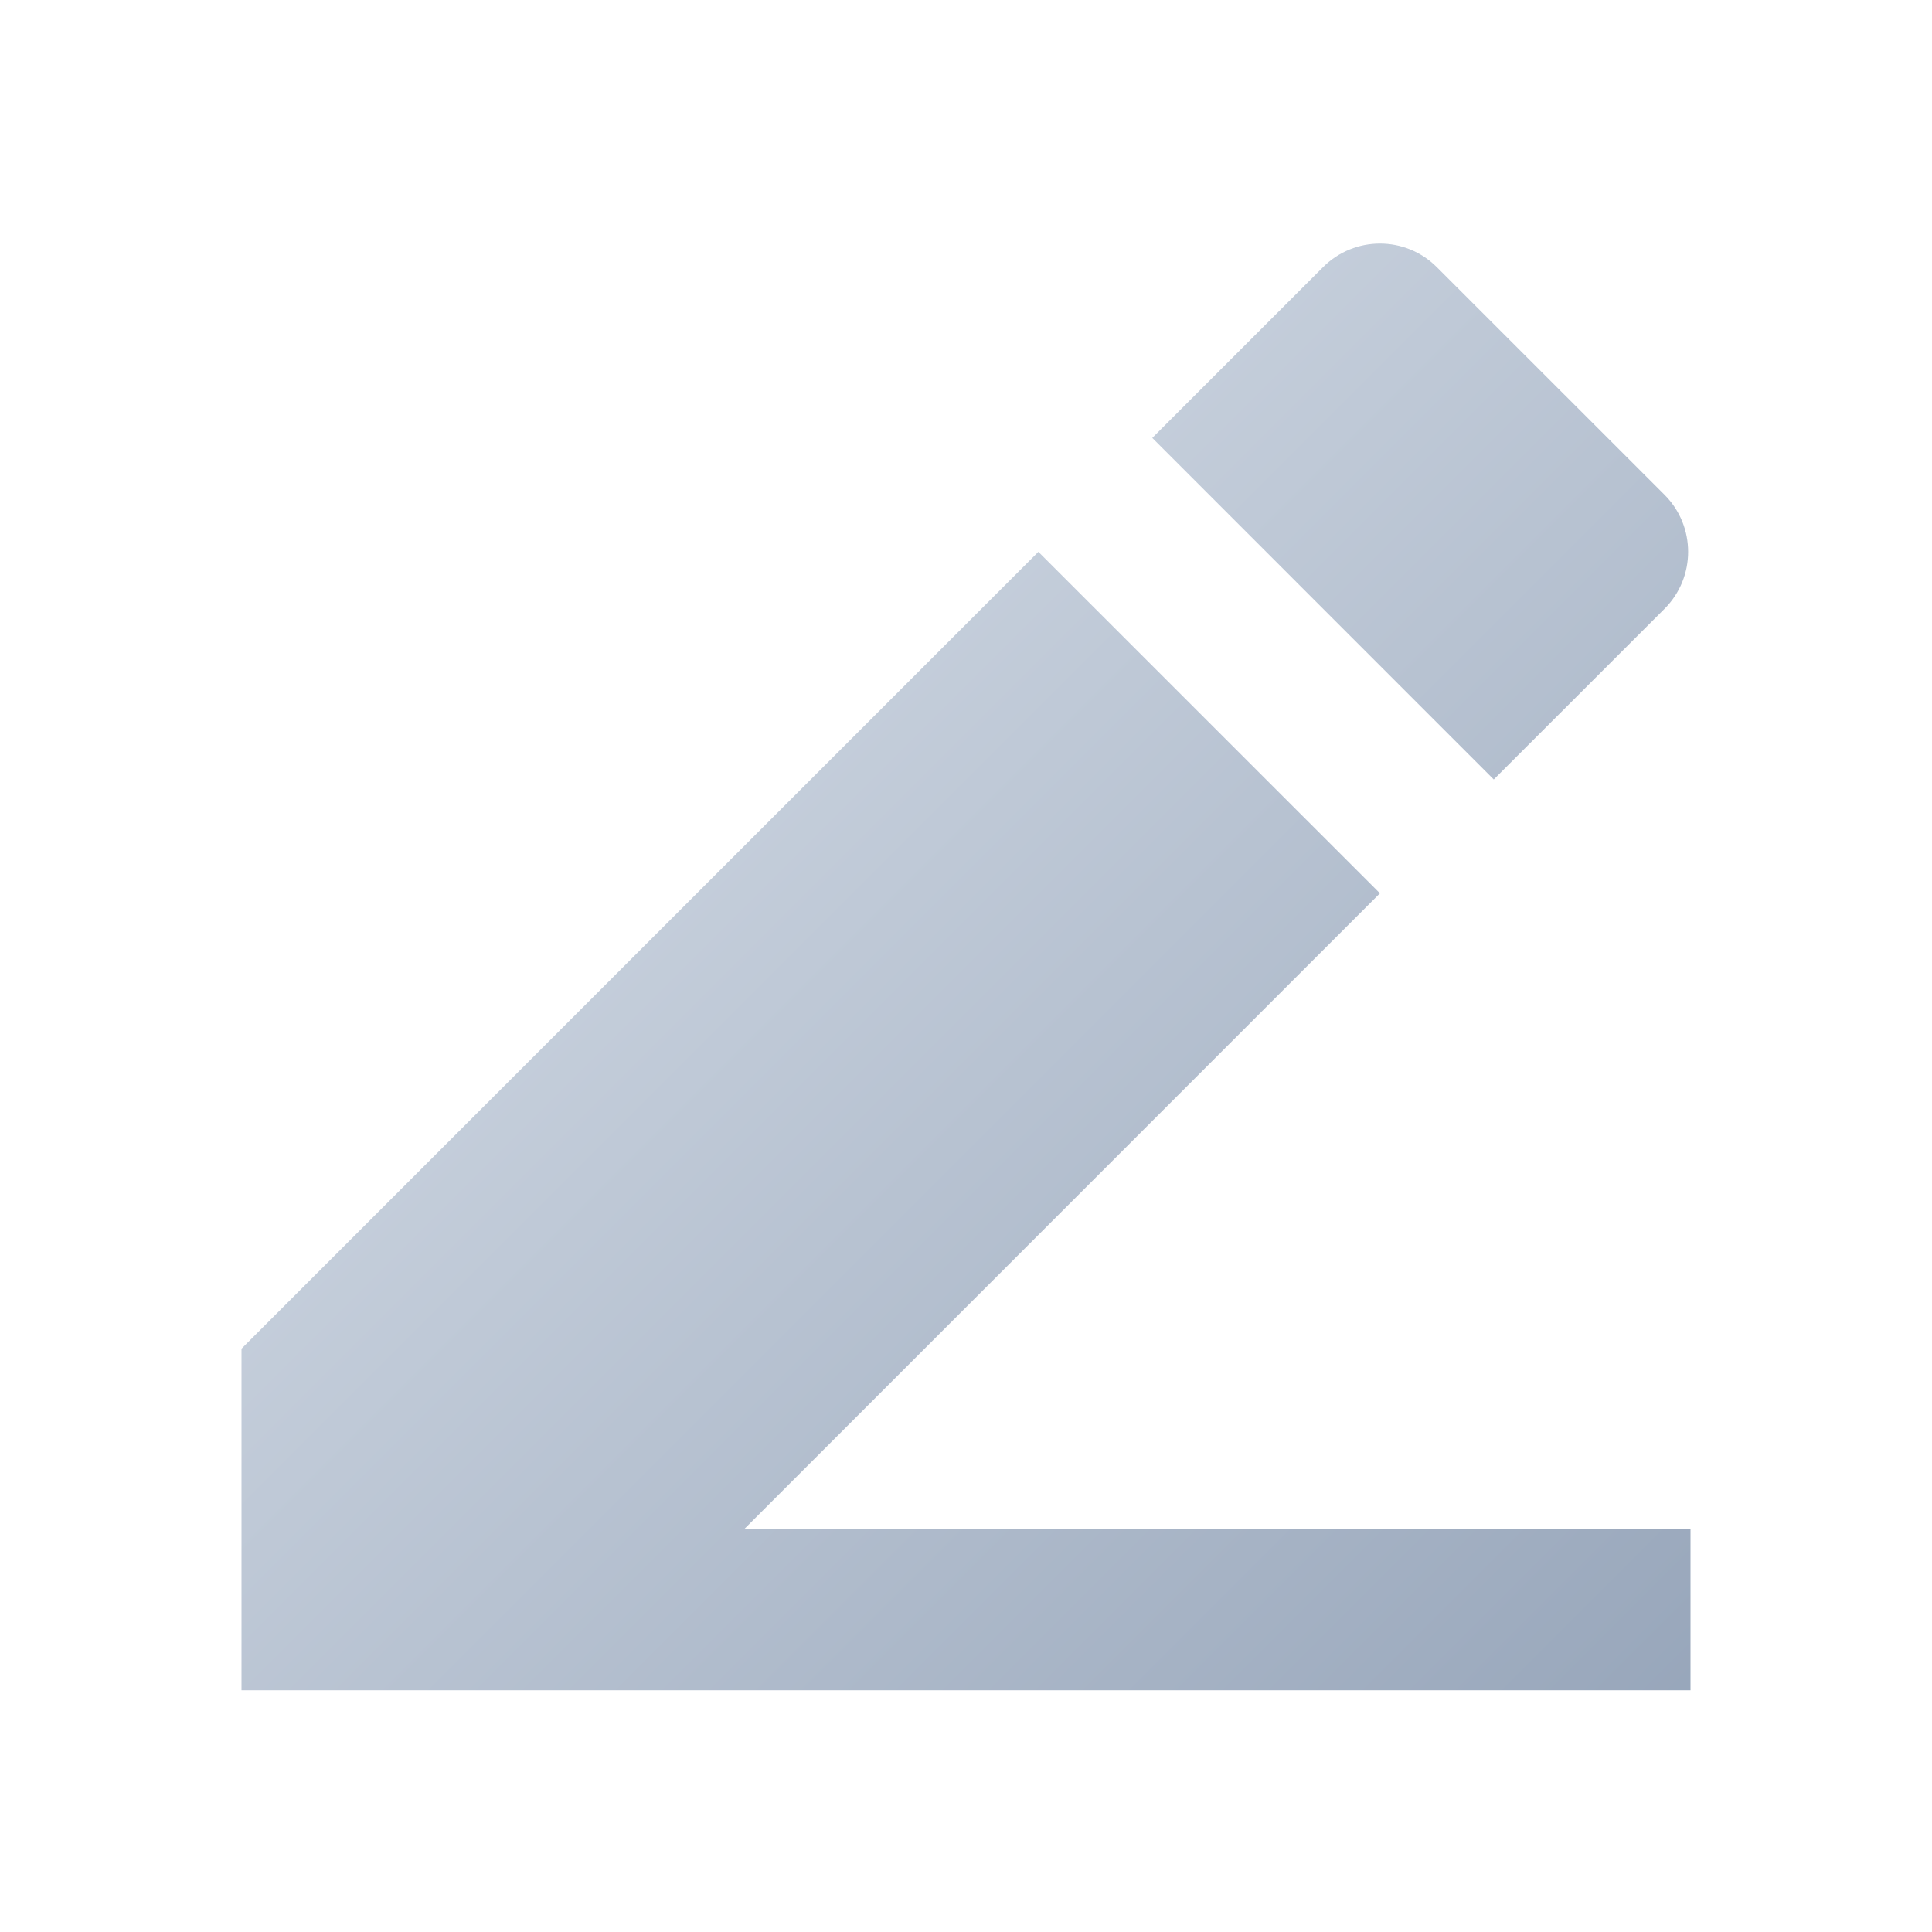
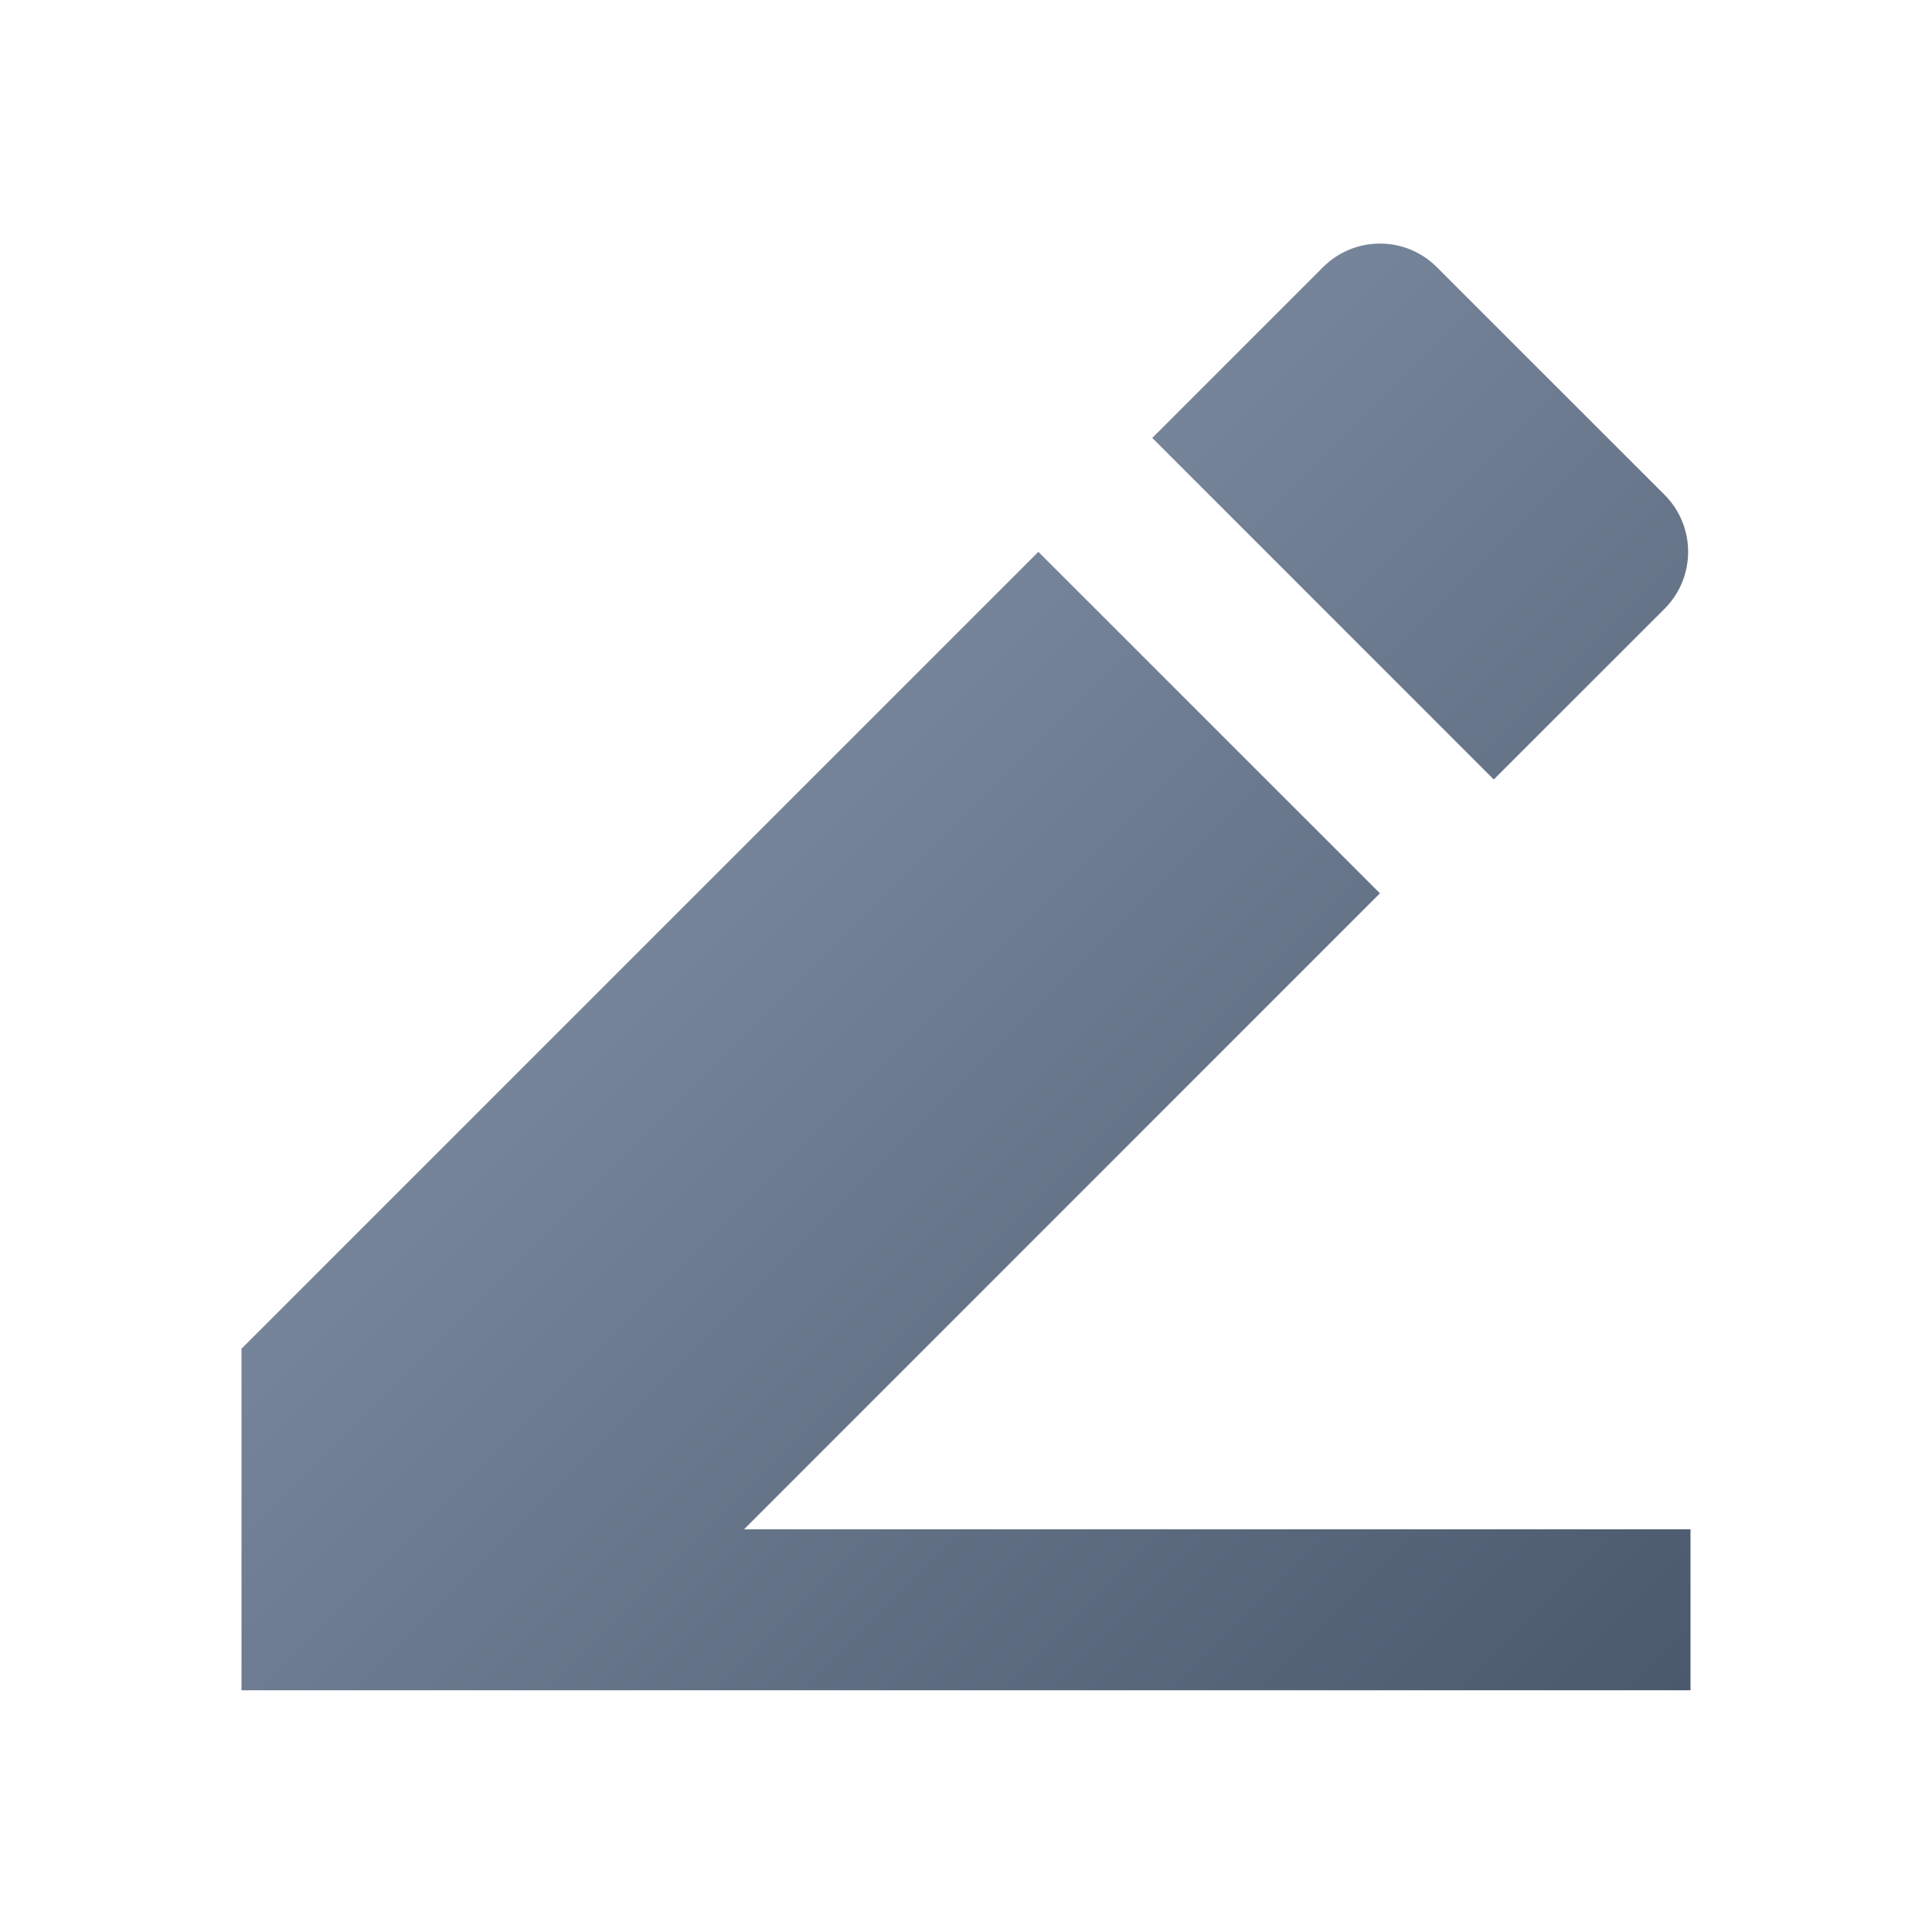
<svg xmlns="http://www.w3.org/2000/svg" viewBox="0 0 24 24" width="24" height="24">
  <defs>
    <linearGradient id="ri_edit" x1="2" y1="2" x2="22" y2="22" gradientUnits="userSpaceOnUse">
-       <stop stop-color="#e2e8f0" />
-       <stop offset="1" stop-color="#94a3b8" />
+       <stop stop-color="#94a3b8" />
+       <stop offset="1" stop-color="#475569" />
    </linearGradient>
  </defs>
  <g fill="none">
    <path fill="url(#ri_edit)" d="M9.243 18.997H21V20.997H3V16.754L12.899 6.855L17.142 11.097L9.243 18.997ZM14.314 5.44L16.435 3.319C16.826 2.928 17.459 2.928 17.849 3.319L20.678 6.147C21.068 6.538 21.068 7.171 20.678 7.562L18.556 9.683L14.314 5.44Z" />
  </g>
</svg>
